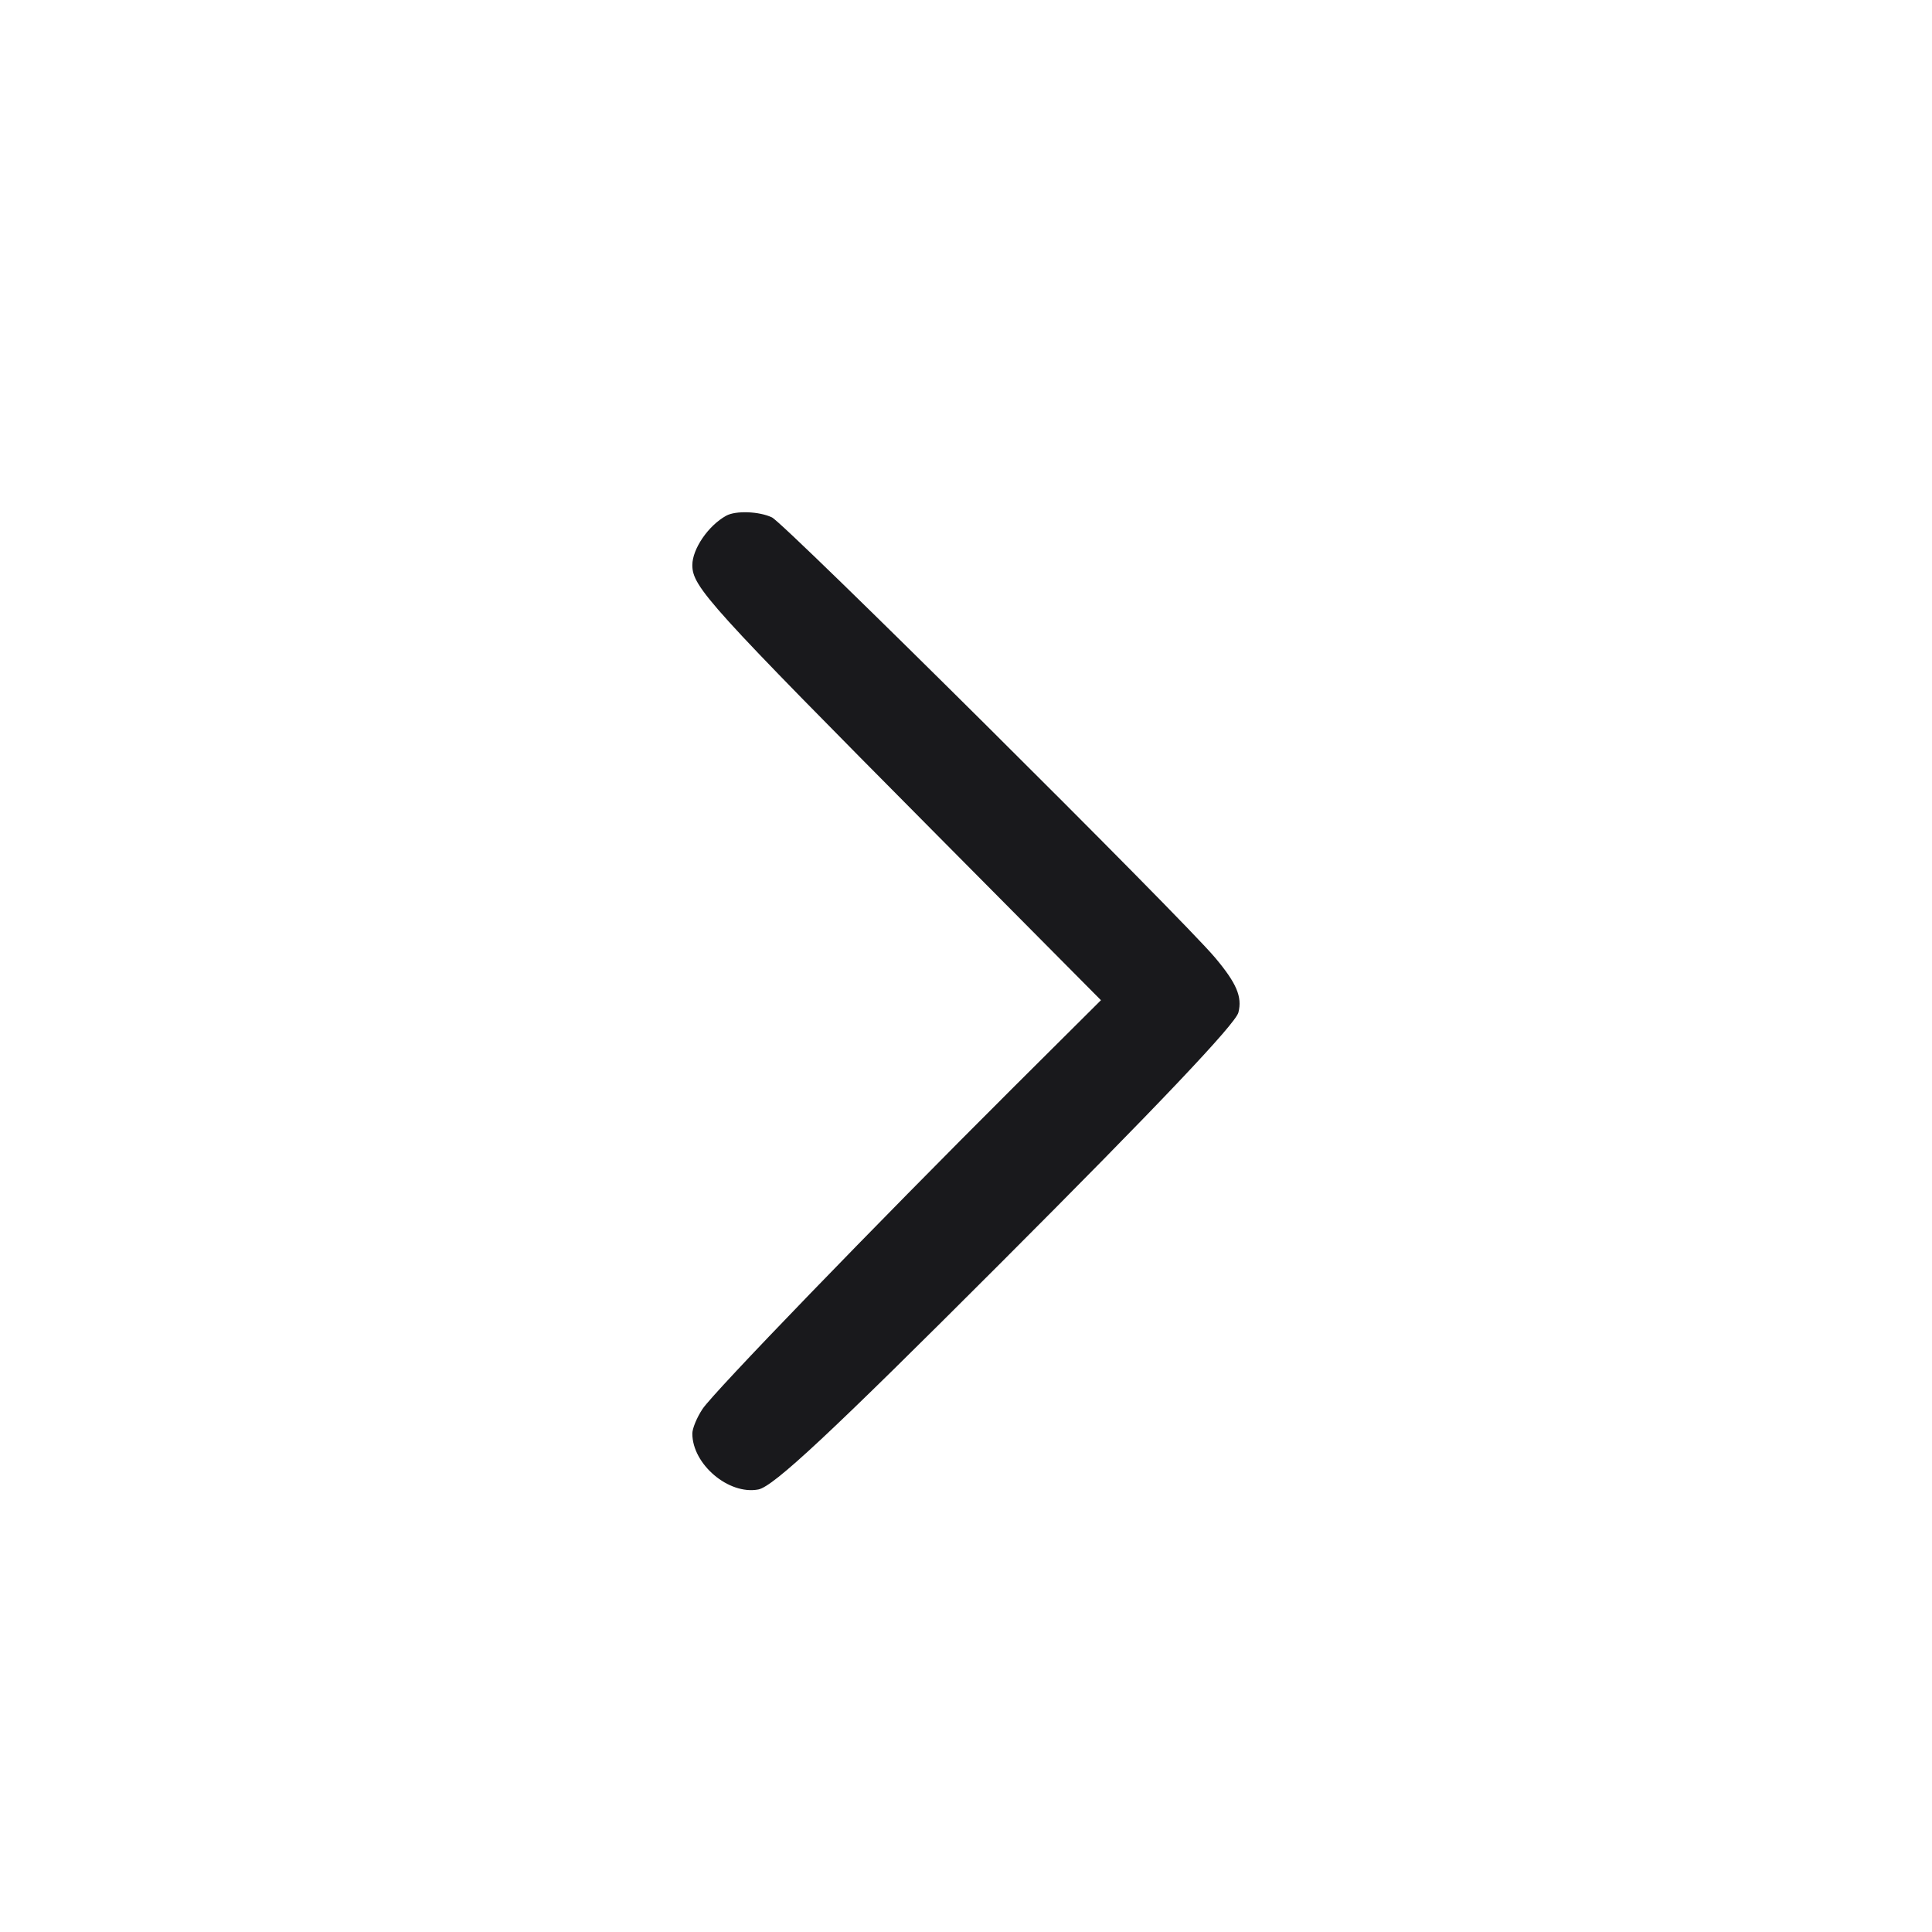
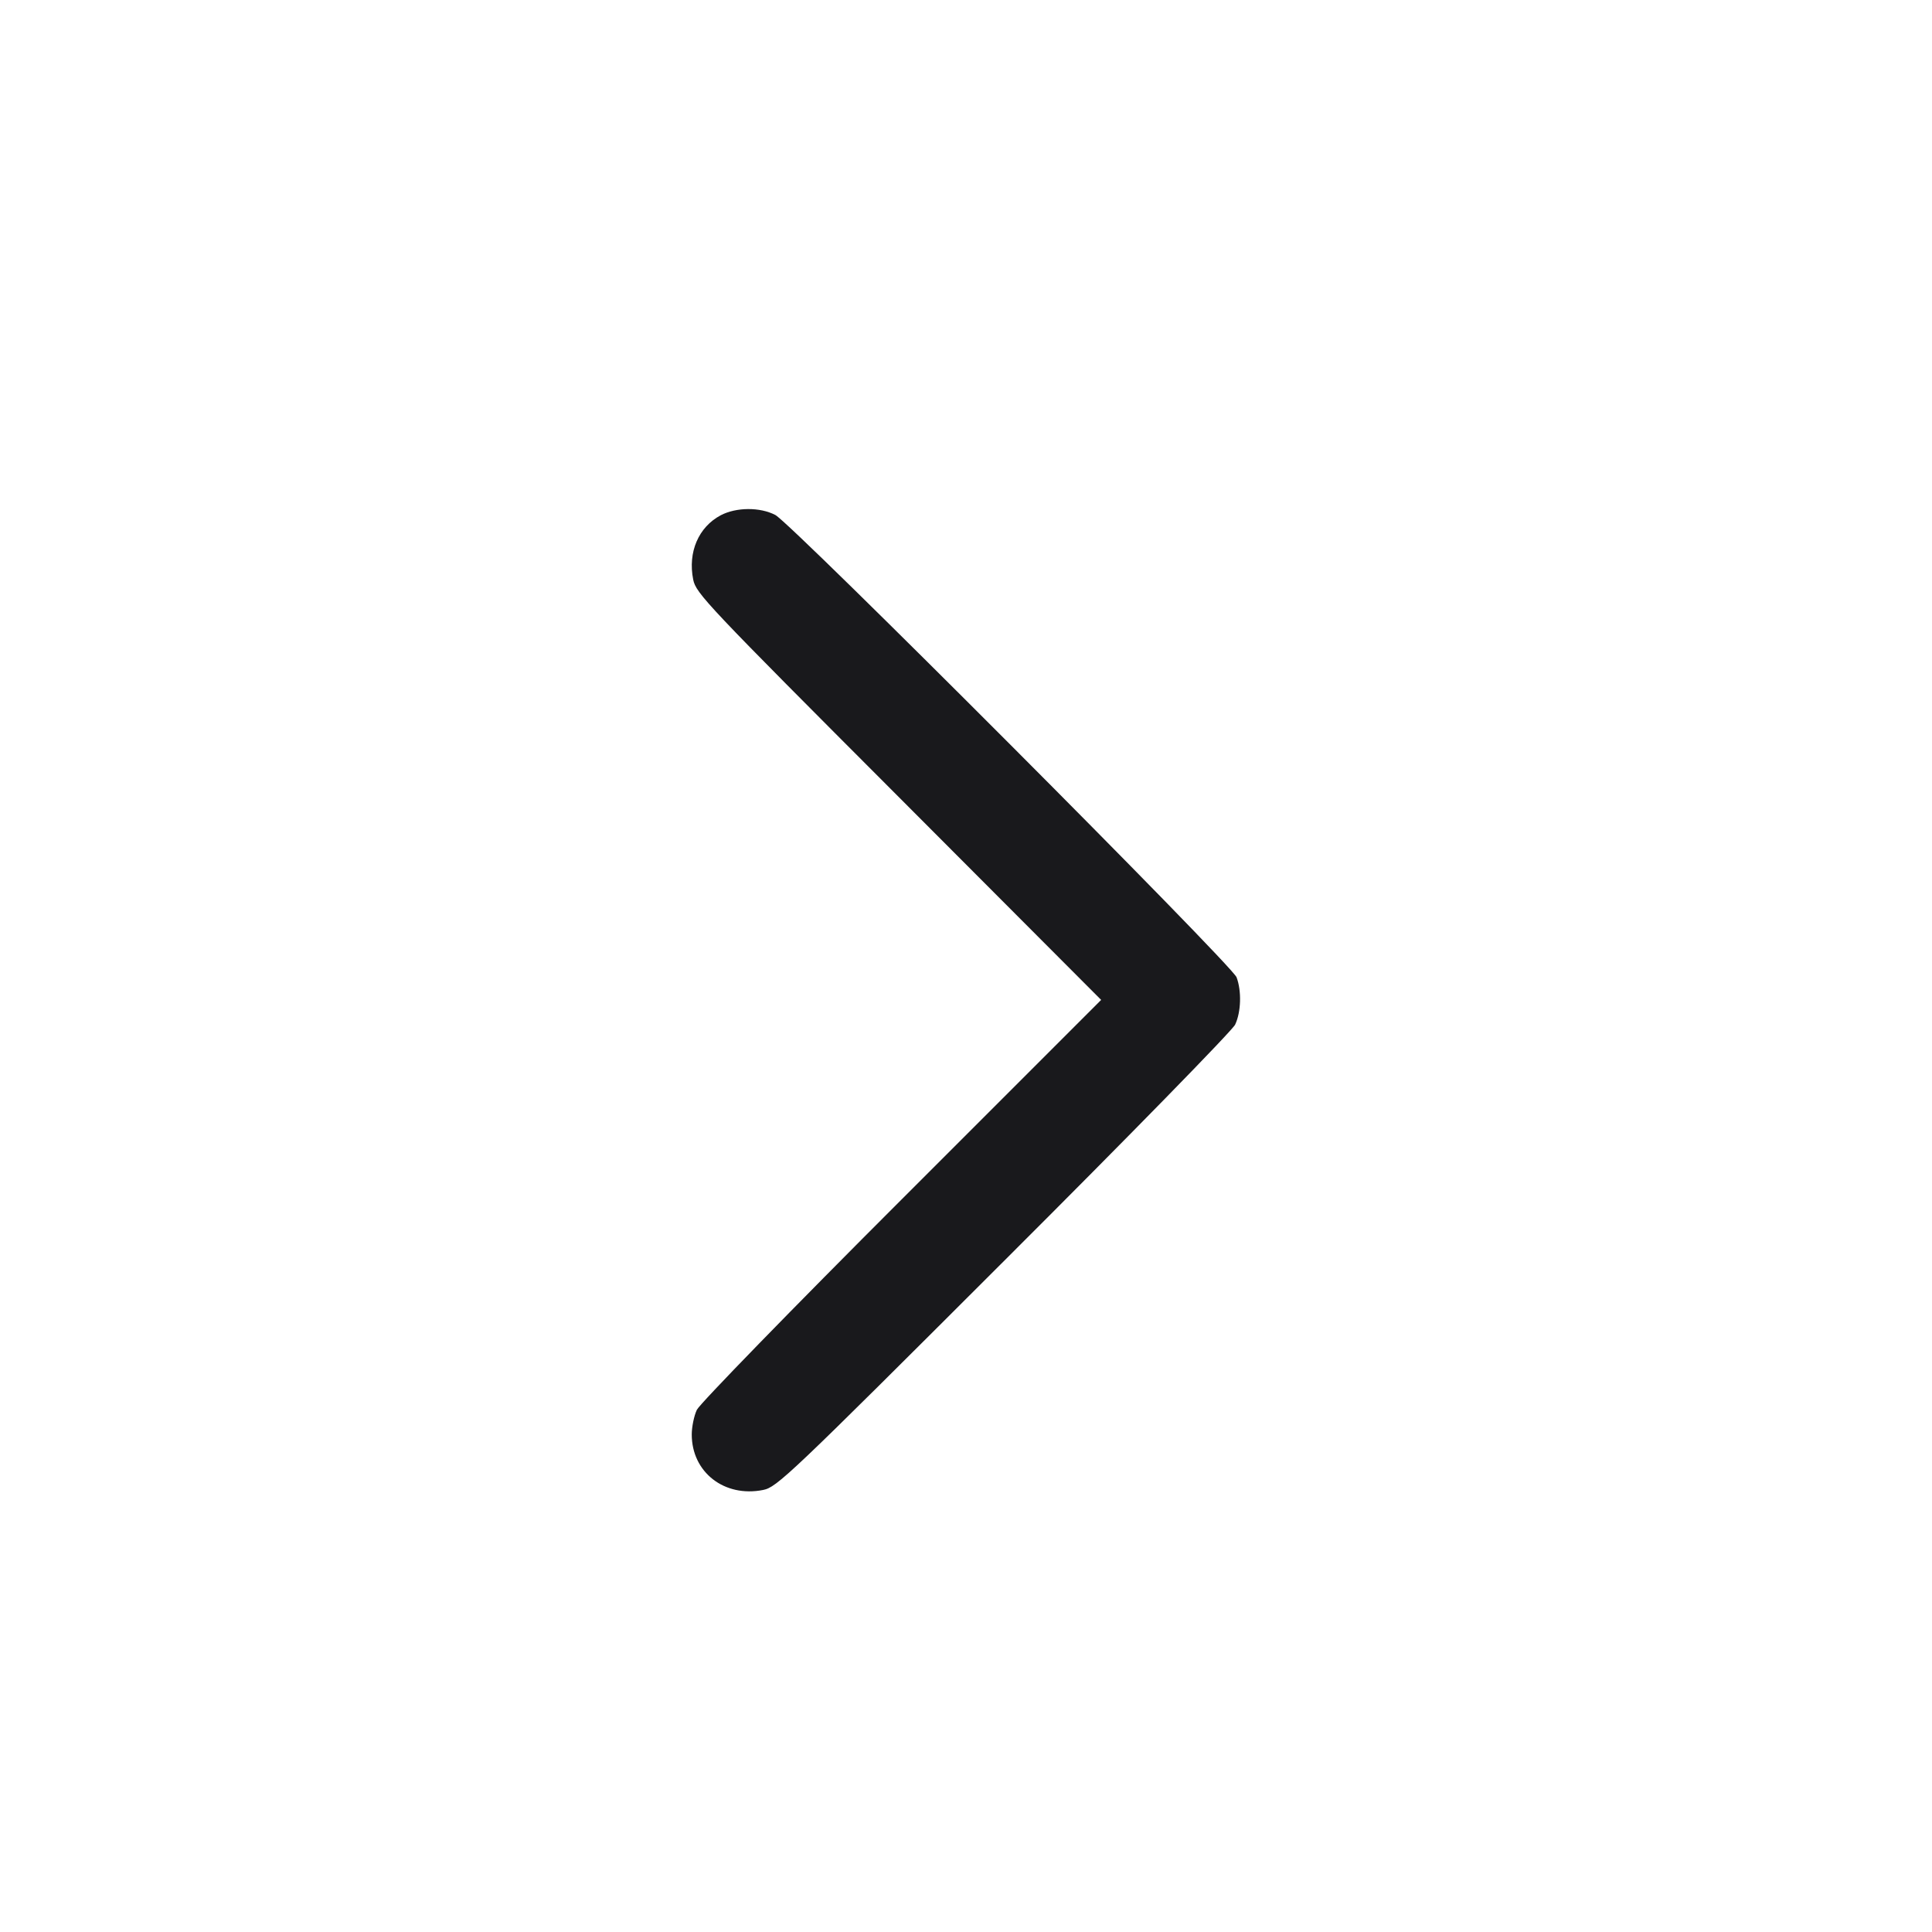
<svg xmlns="http://www.w3.org/2000/svg" width="20" height="20" viewBox="0 0 20 20" fill="none">
-   <path d="M7.517 5.339 C 7.332 5.441,7.167 5.683,7.167 5.850 C 7.167 6.075,7.339 6.265,9.690 8.634 L 11.397 10.354 10.495 11.252 C 9.053 12.689,7.388 14.411,7.273 14.585 C 7.214 14.673,7.167 14.788,7.167 14.840 C 7.167 15.158,7.543 15.477,7.850 15.419 C 8.007 15.389,8.597 14.838,10.350 13.084 C 11.985 11.448,12.791 10.598,12.820 10.481 C 12.861 10.319,12.801 10.178,12.578 9.913 C 12.230 9.498,8.125 5.419,7.991 5.356 C 7.858 5.293,7.616 5.284,7.517 5.339 " fill="#19191C" stroke="none" fill-rule="evenodd" />
+   <path d="M7.461 5.334 C 7.231 5.456,7.119 5.716,7.176 6.000 C 7.204 6.142,7.316 6.260,9.303 8.250 L 11.399 10.351 9.333 12.417 C 8.196 13.553,7.243 14.533,7.214 14.594 C 7.185 14.655,7.161 14.770,7.161 14.850 C 7.161 15.241,7.499 15.504,7.900 15.424 C 8.042 15.396,8.169 15.276,10.391 13.056 C 11.681 11.769,12.757 10.668,12.786 10.607 C 12.848 10.476,12.854 10.259,12.801 10.117 C 12.752 9.987,8.194 5.418,8.026 5.331 C 7.867 5.248,7.621 5.250,7.461 5.334 " fill="#19191C" stroke="none" fill-rule="evenodd" />
</svg>
